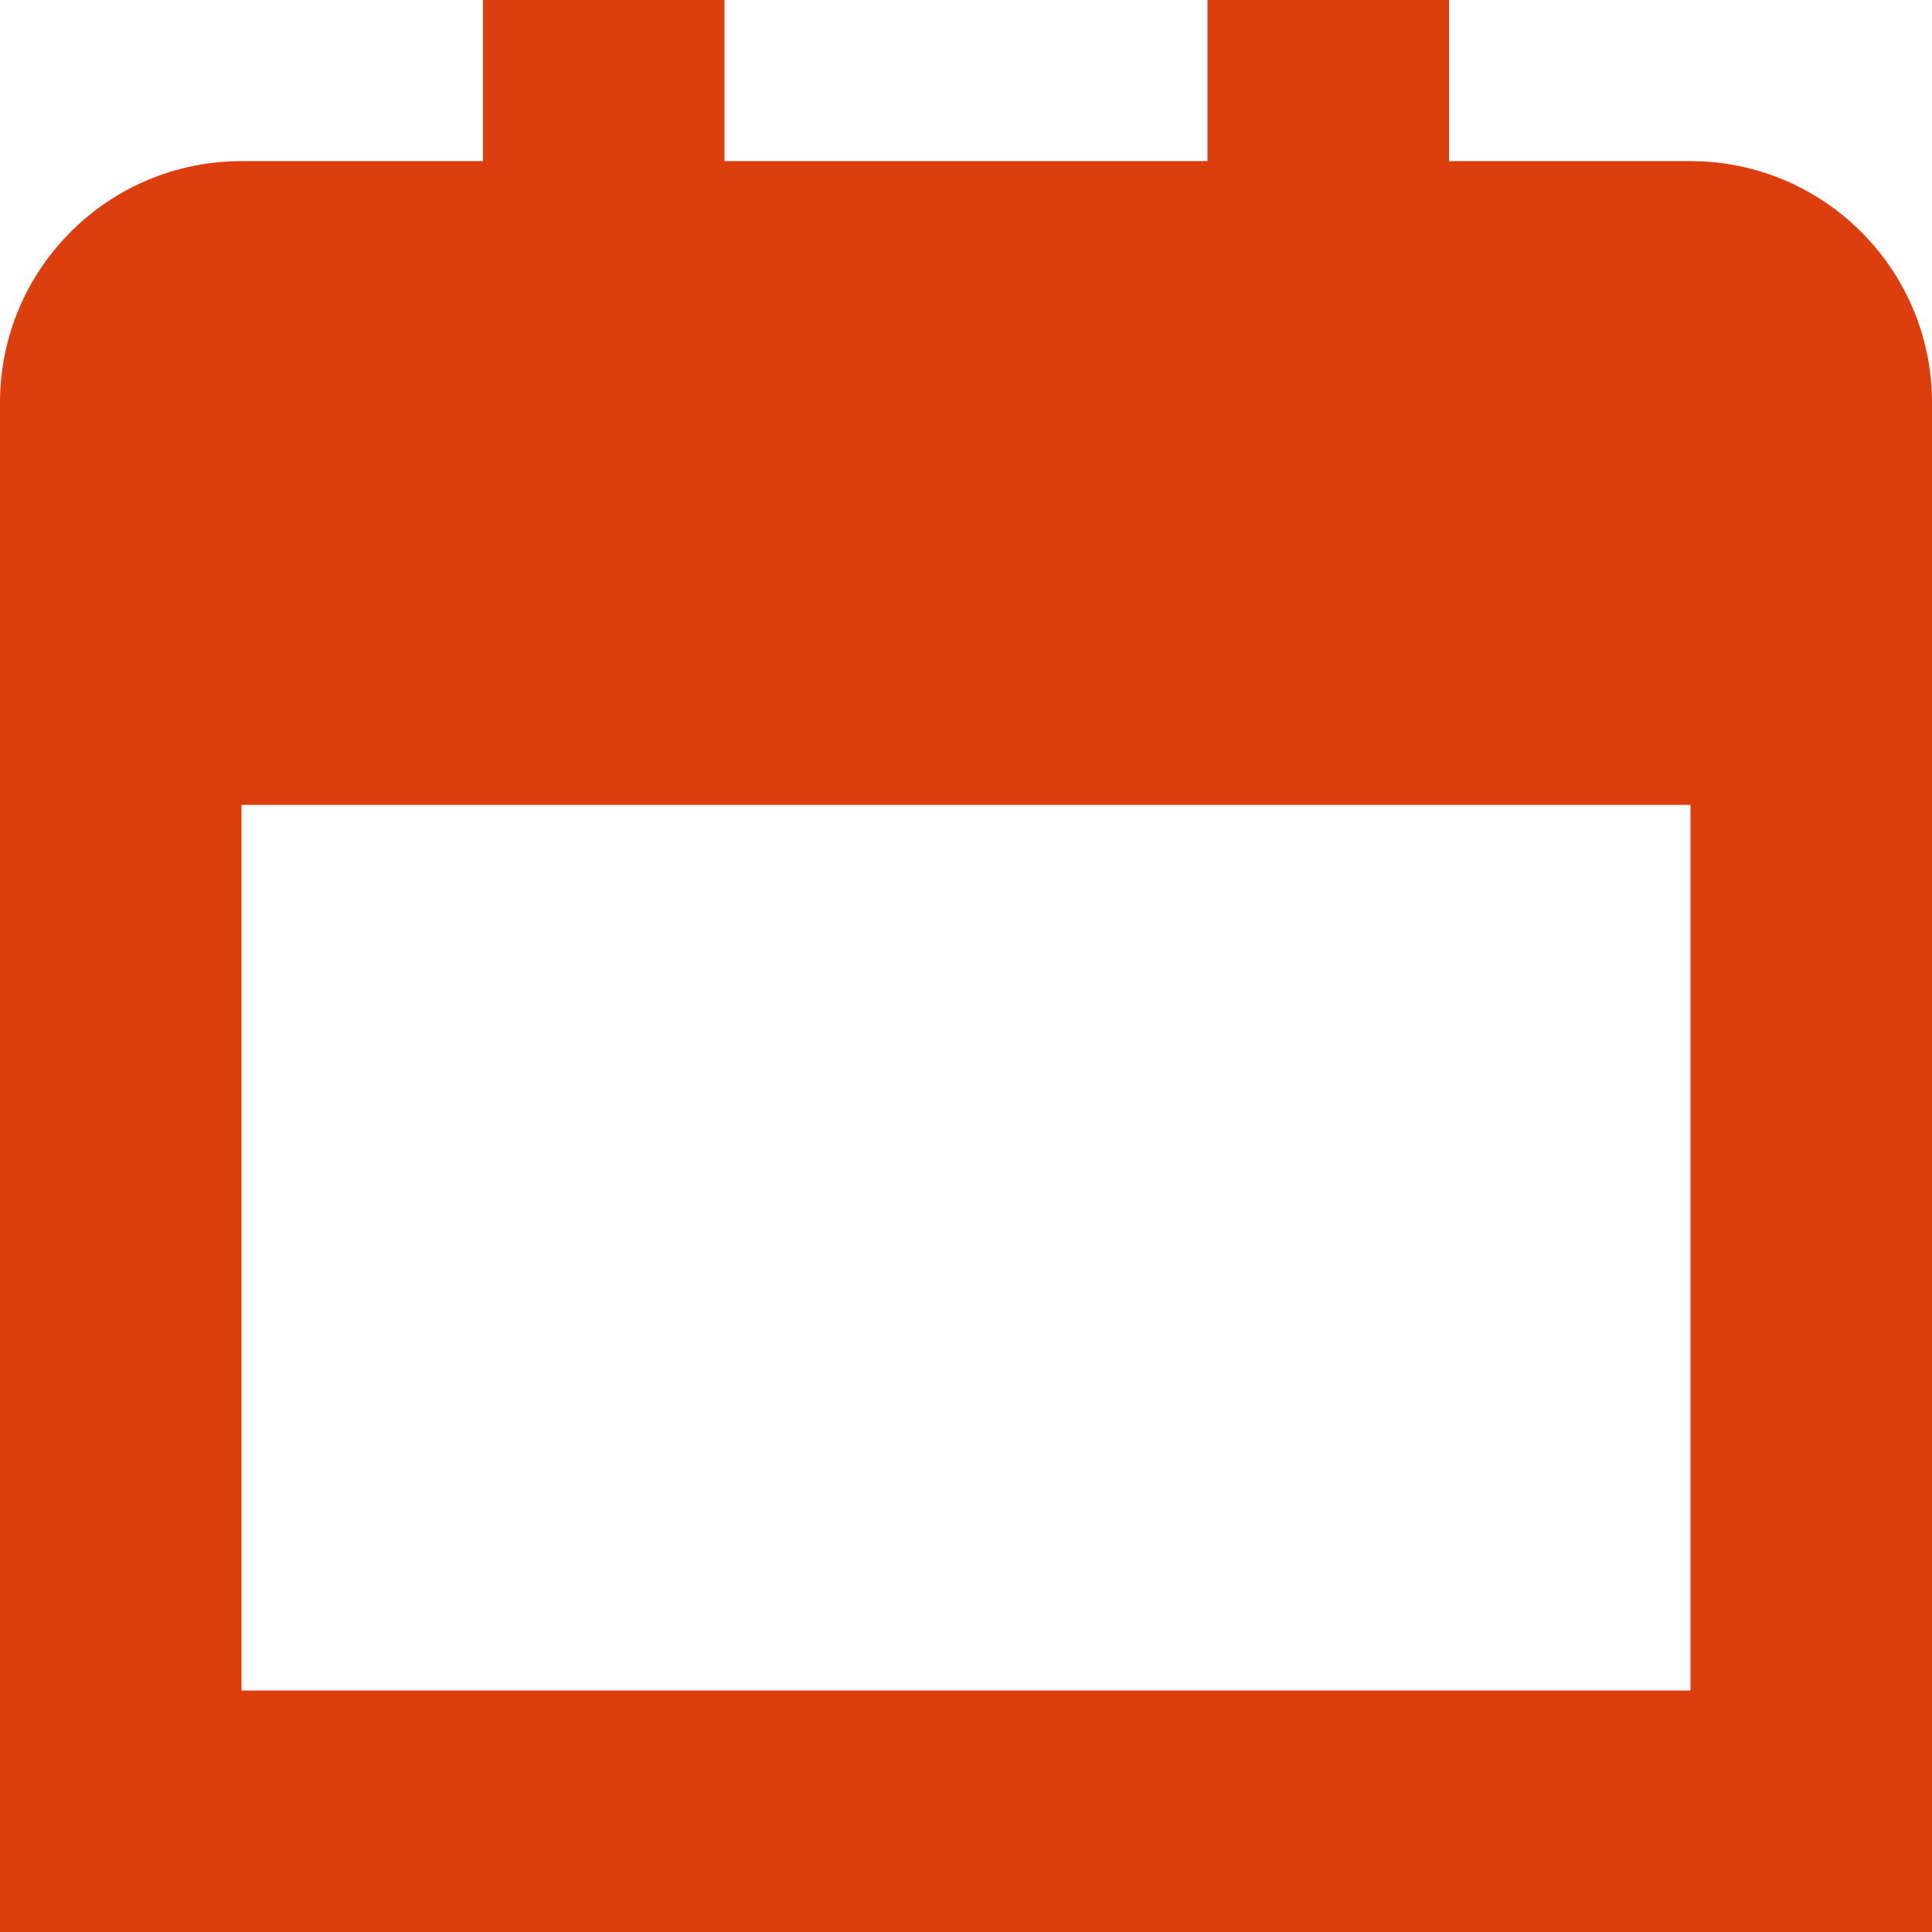
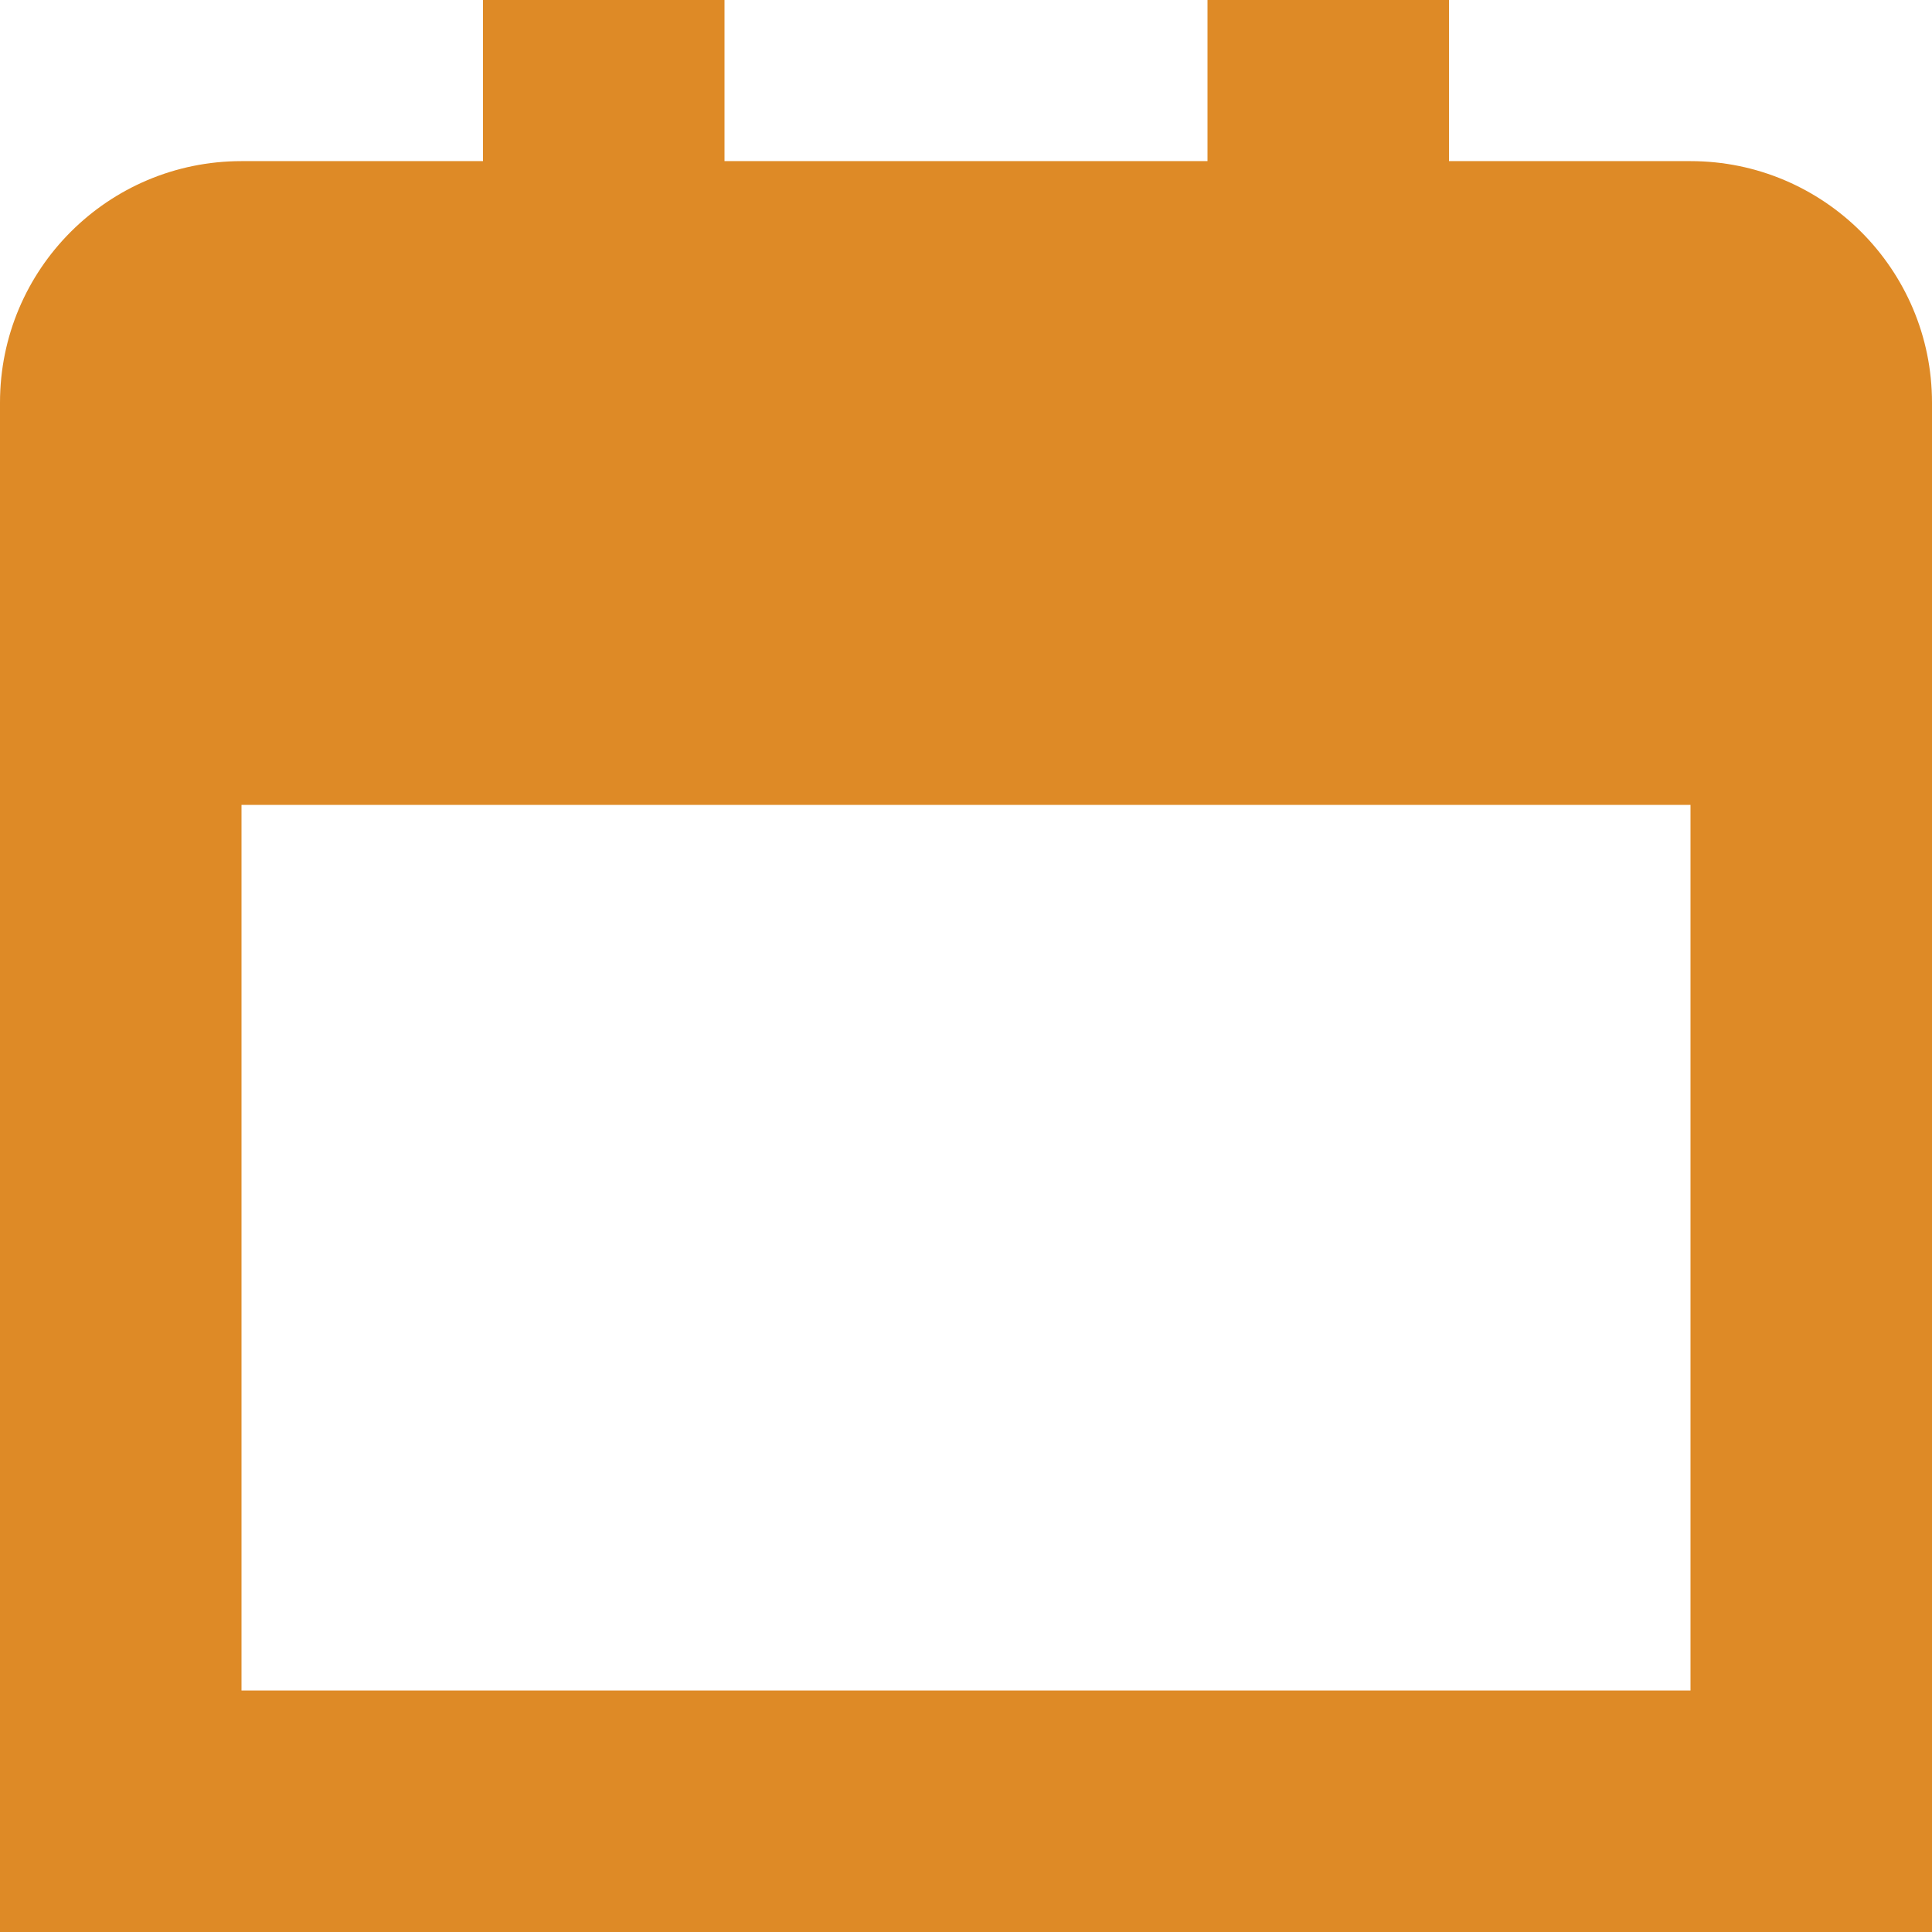
<svg xmlns="http://www.w3.org/2000/svg" id="a" version="1.1" viewBox="0 0 512 512">
  <defs>
    <style>
      .st0 {
-         fill: #dc3e0d;
+         fill: #de8a26;
      }
    </style>
  </defs>
  <path class="st0" d="M448,42.7h-64V0h-64v42.7h-128V0h-64v42.7h-64C28.7,42.7,0,71.3,0,106.7v405.3h512V106.7c0-35.3-28.7-64-64-64ZM64,448v-234.7h384v234.7H64Z" />
</svg>
